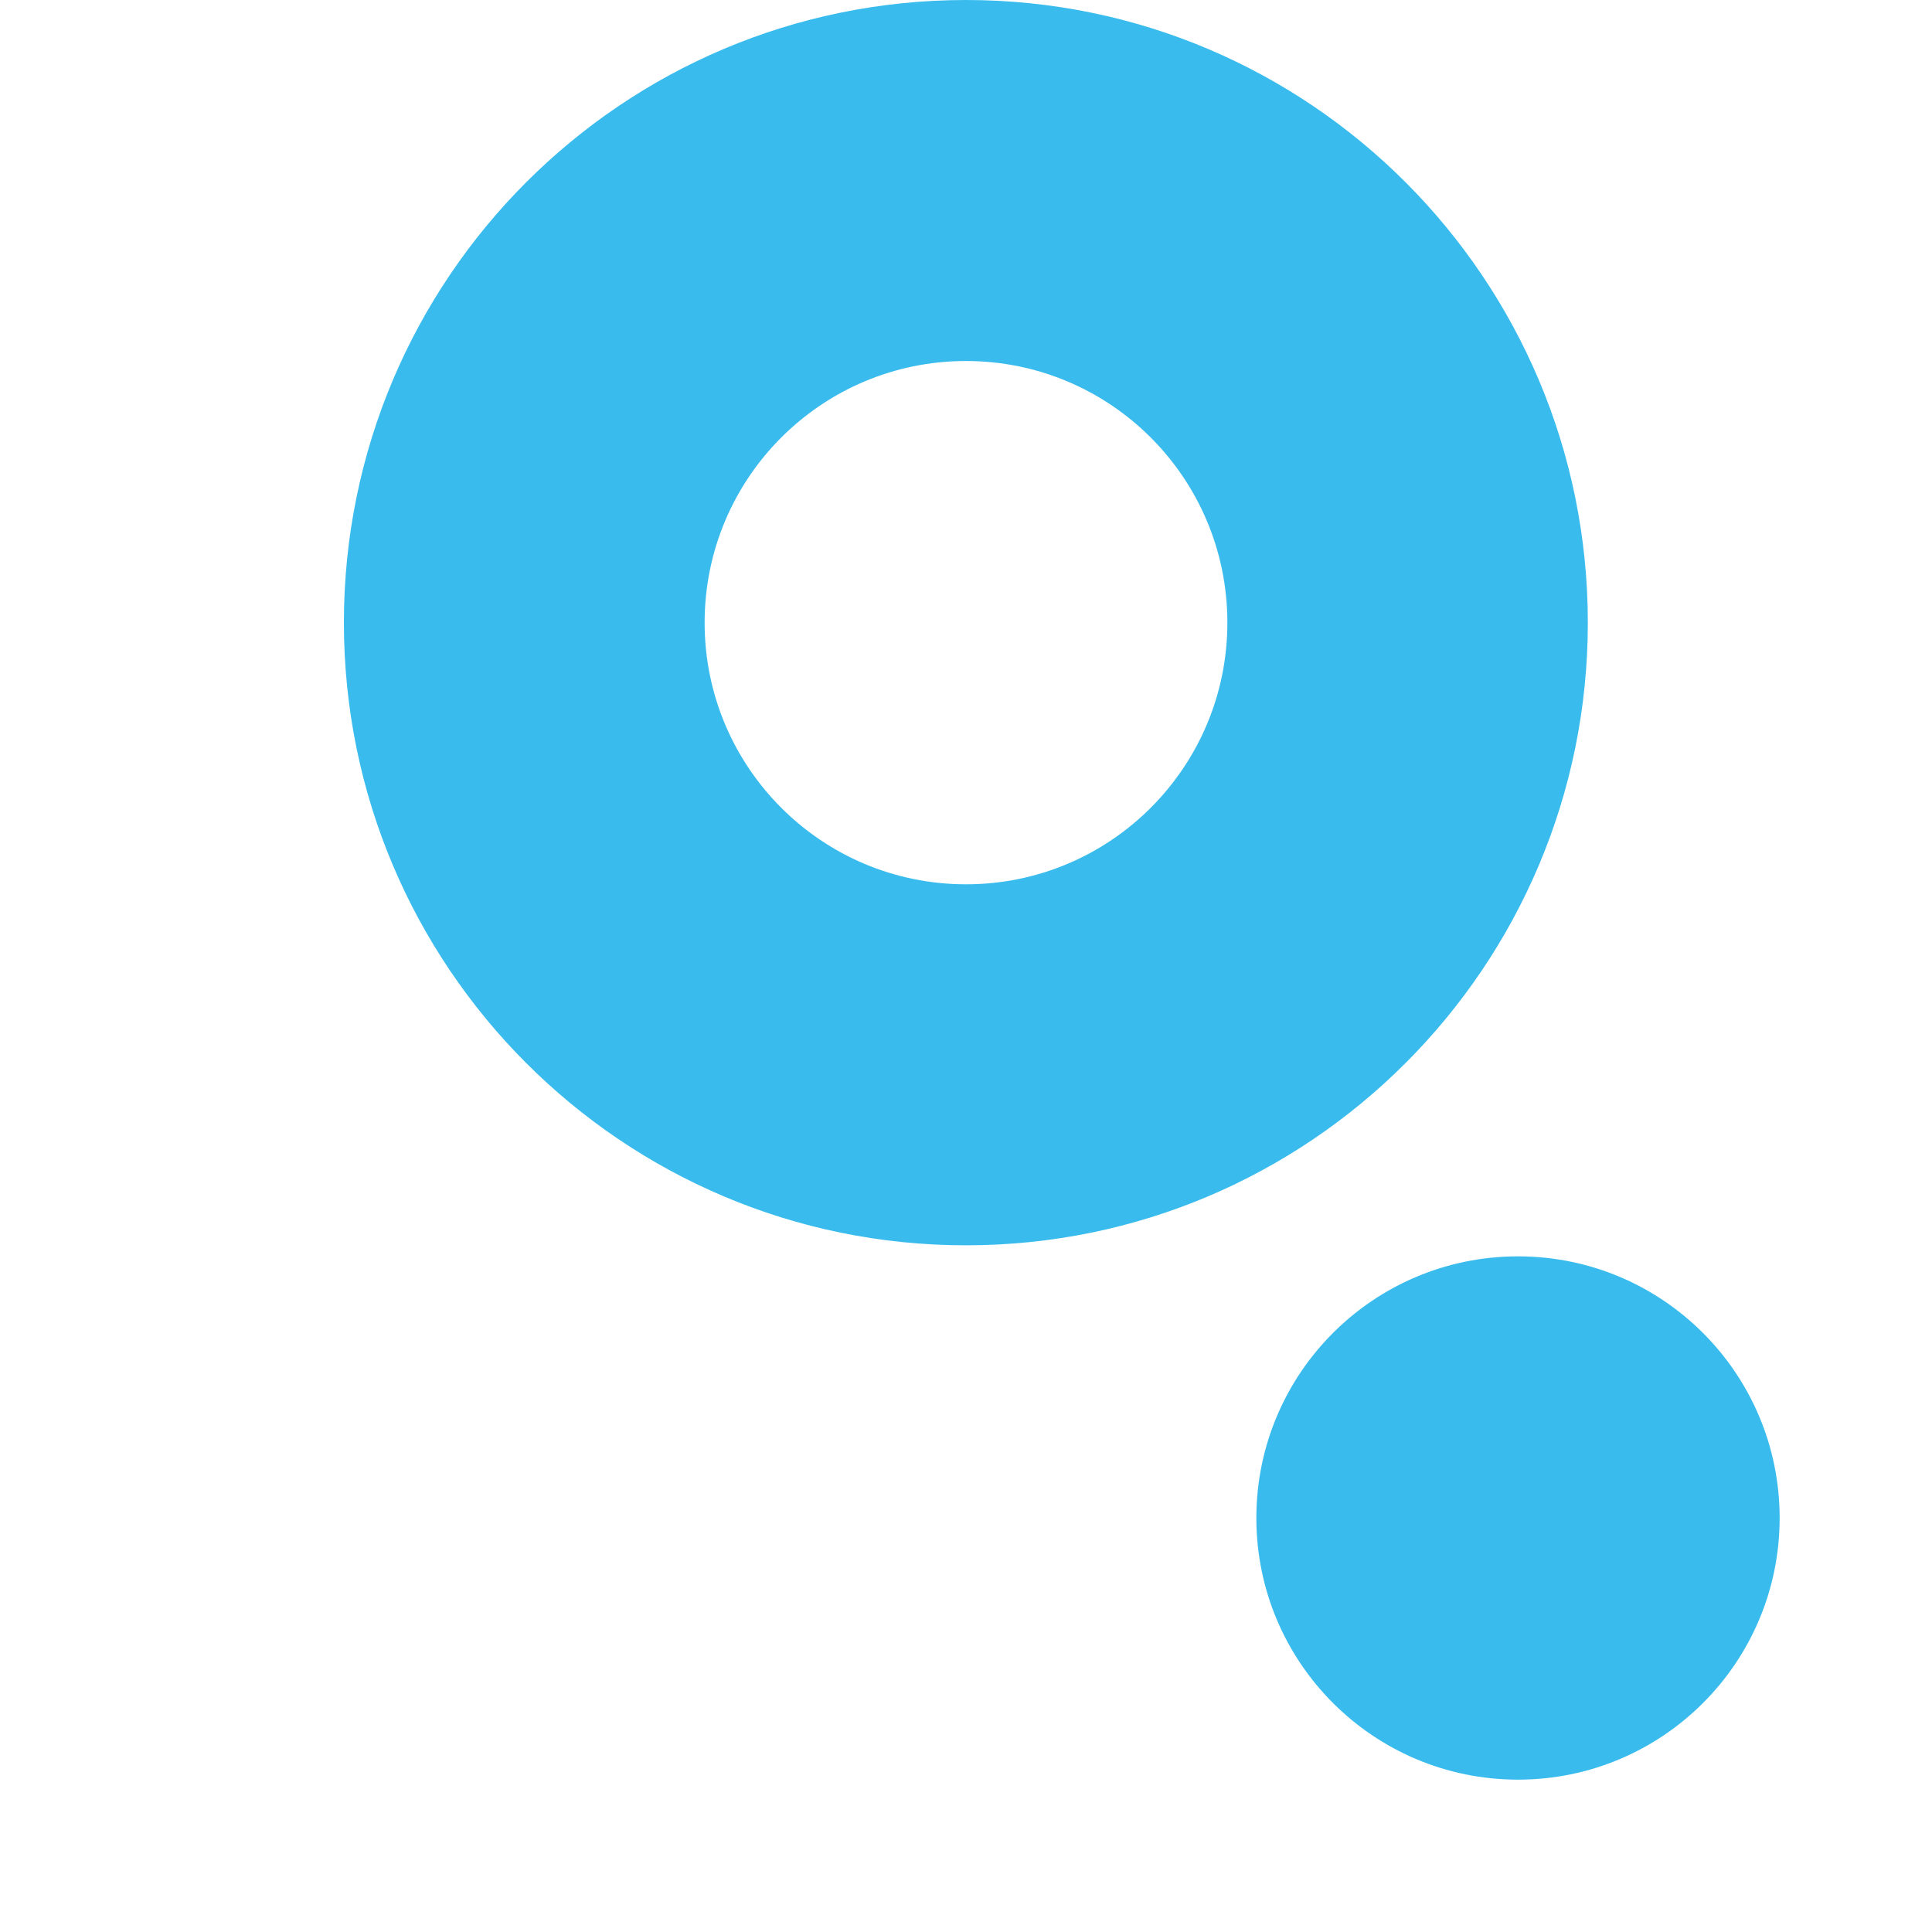
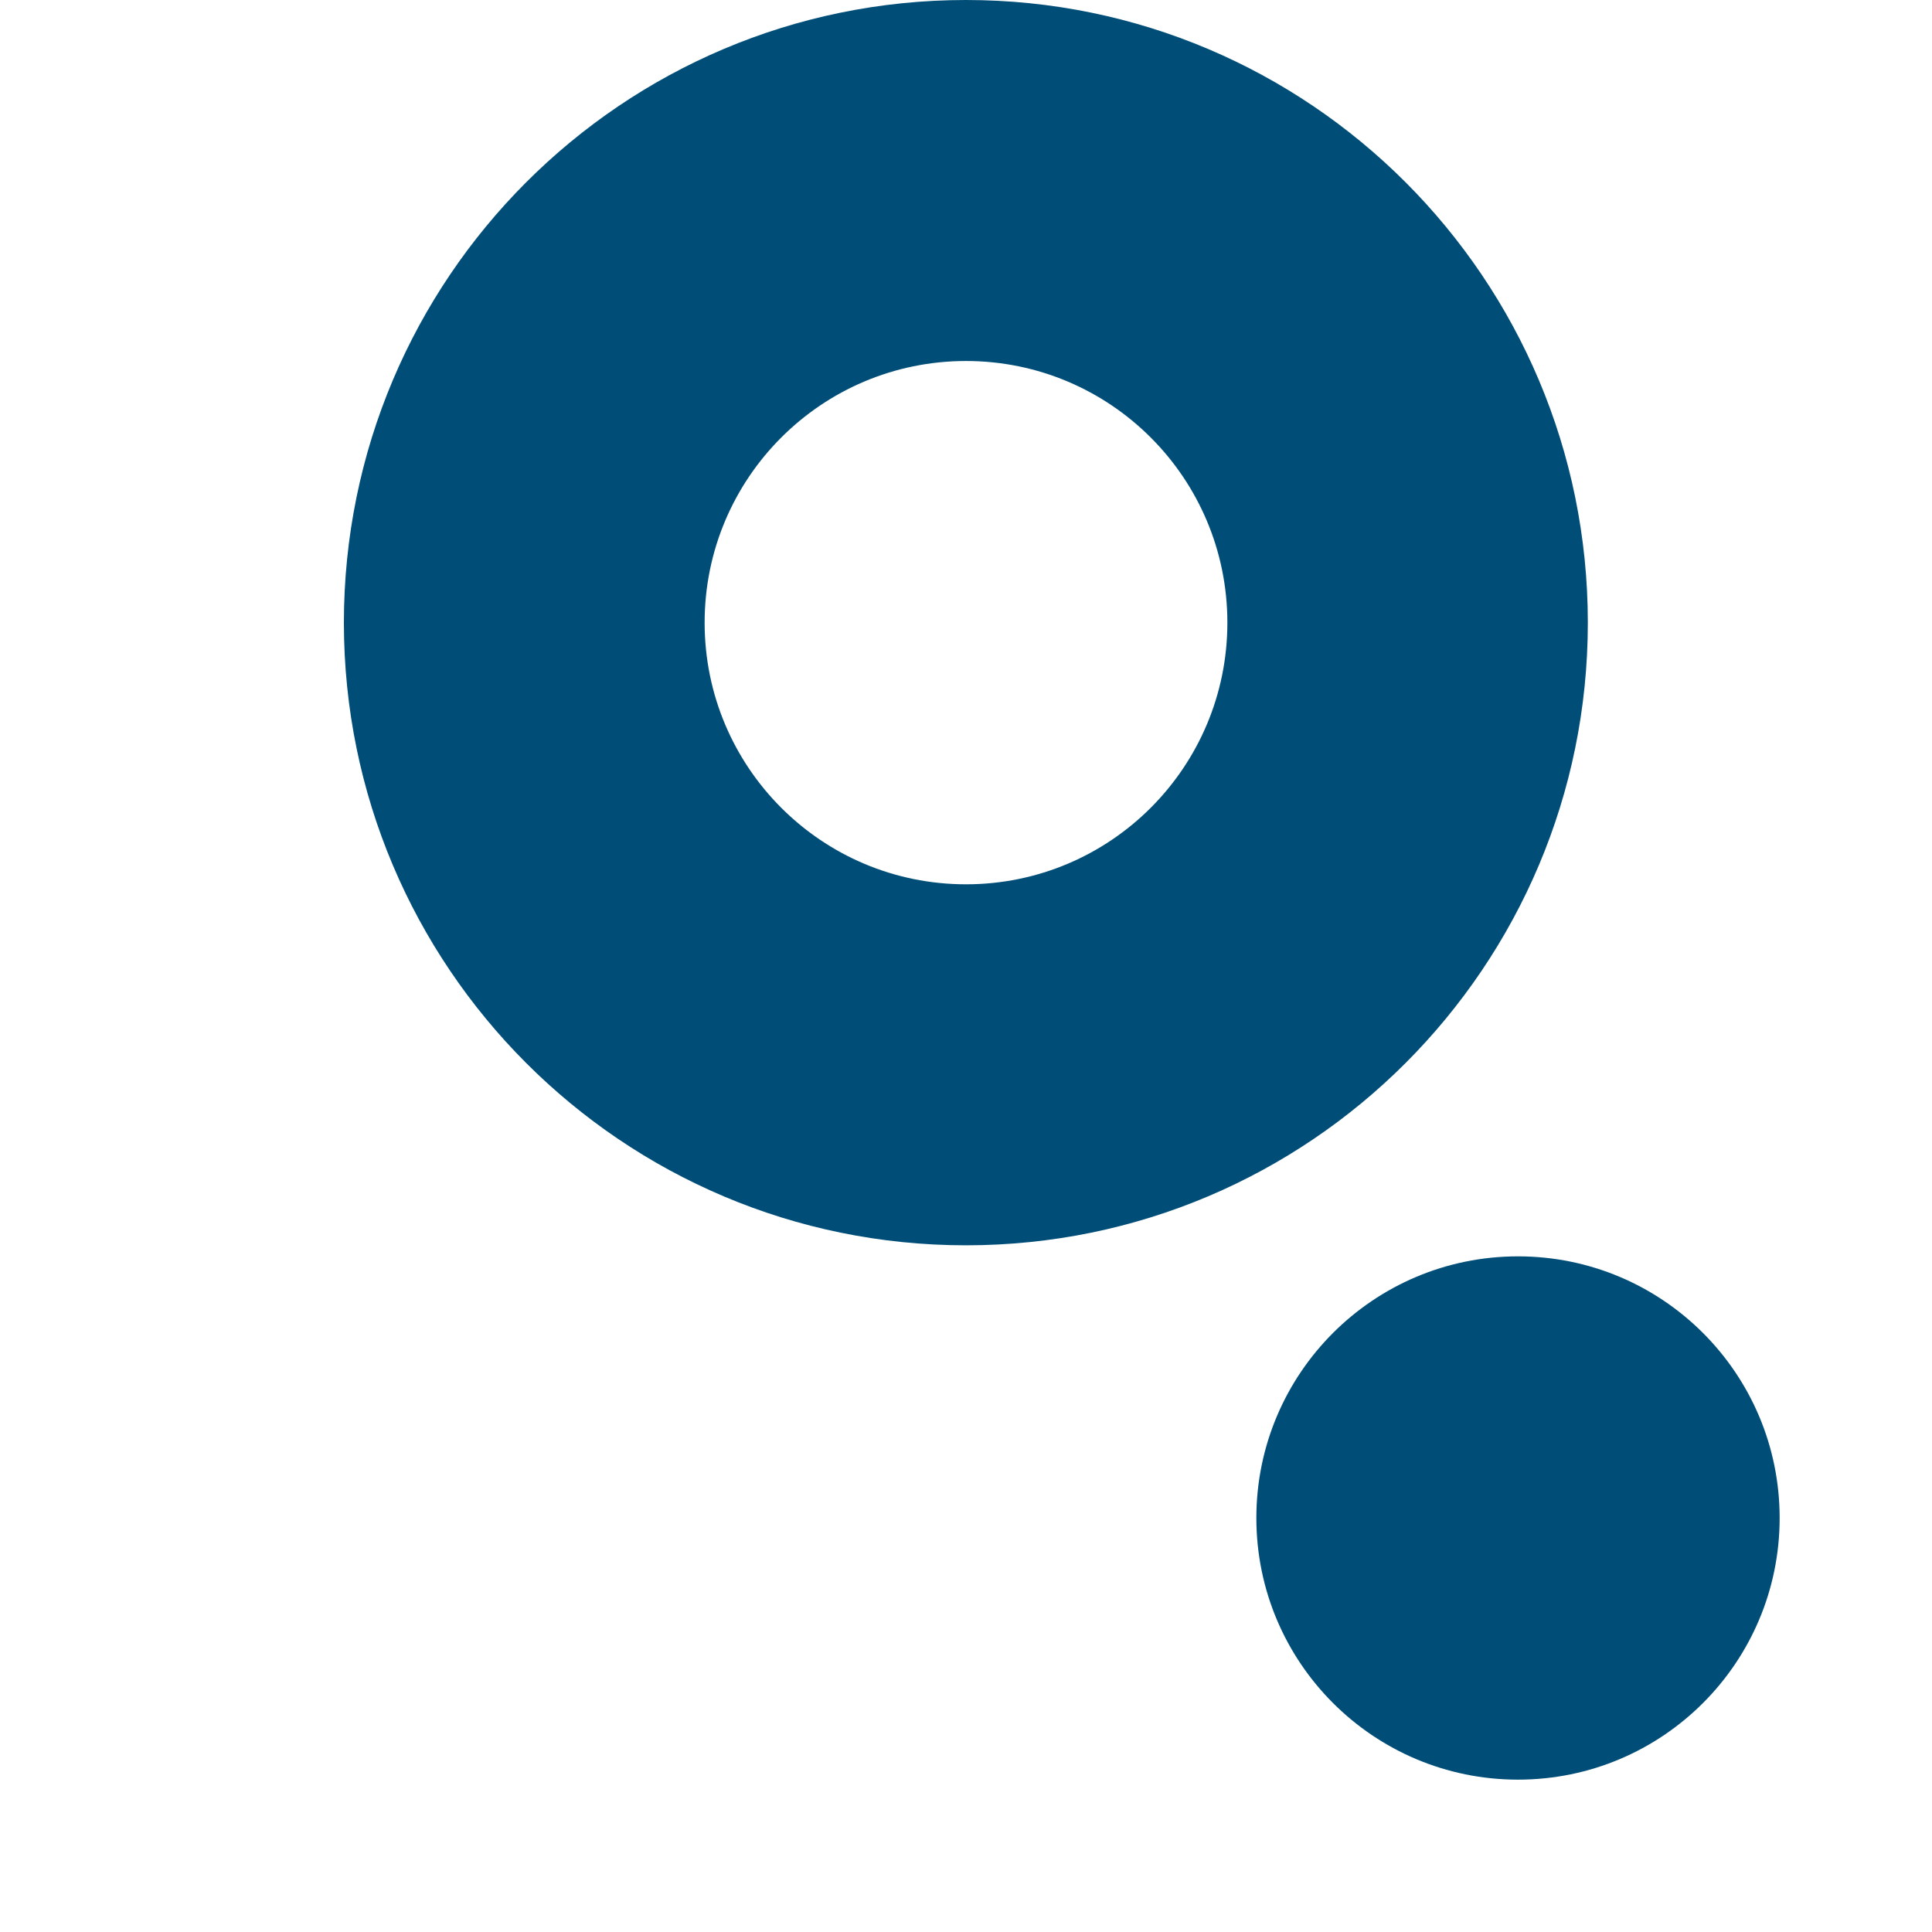
<svg xmlns="http://www.w3.org/2000/svg" version="1.2" viewBox="0 0 70 70" width="70" height="70">
  <style>
- 		.s0 { fill: #39bced } 
+ 		.s0 { fill: #004e78 }
	</style>
  <path class="s0" d="m35 0c-12.45 0-22.54 10.1-22.54 22.56 0 12.46 10.09 22.56 22.54 22.56 12.44 0 22.53-10.1 22.53-22.56 0-12.46-10.09-22.56-22.53-22.56zm0 32.04c-5.23 0-9.47-4.24-9.47-9.48 0-5.24 4.24-9.48 9.47-9.48 5.23 0 9.47 4.24 9.47 9.48 0 5.24-4.24 9.48-9.47 9.48z" />
  <circle class="s0" cx="55" cy="55" r="9.48" />
</svg>
